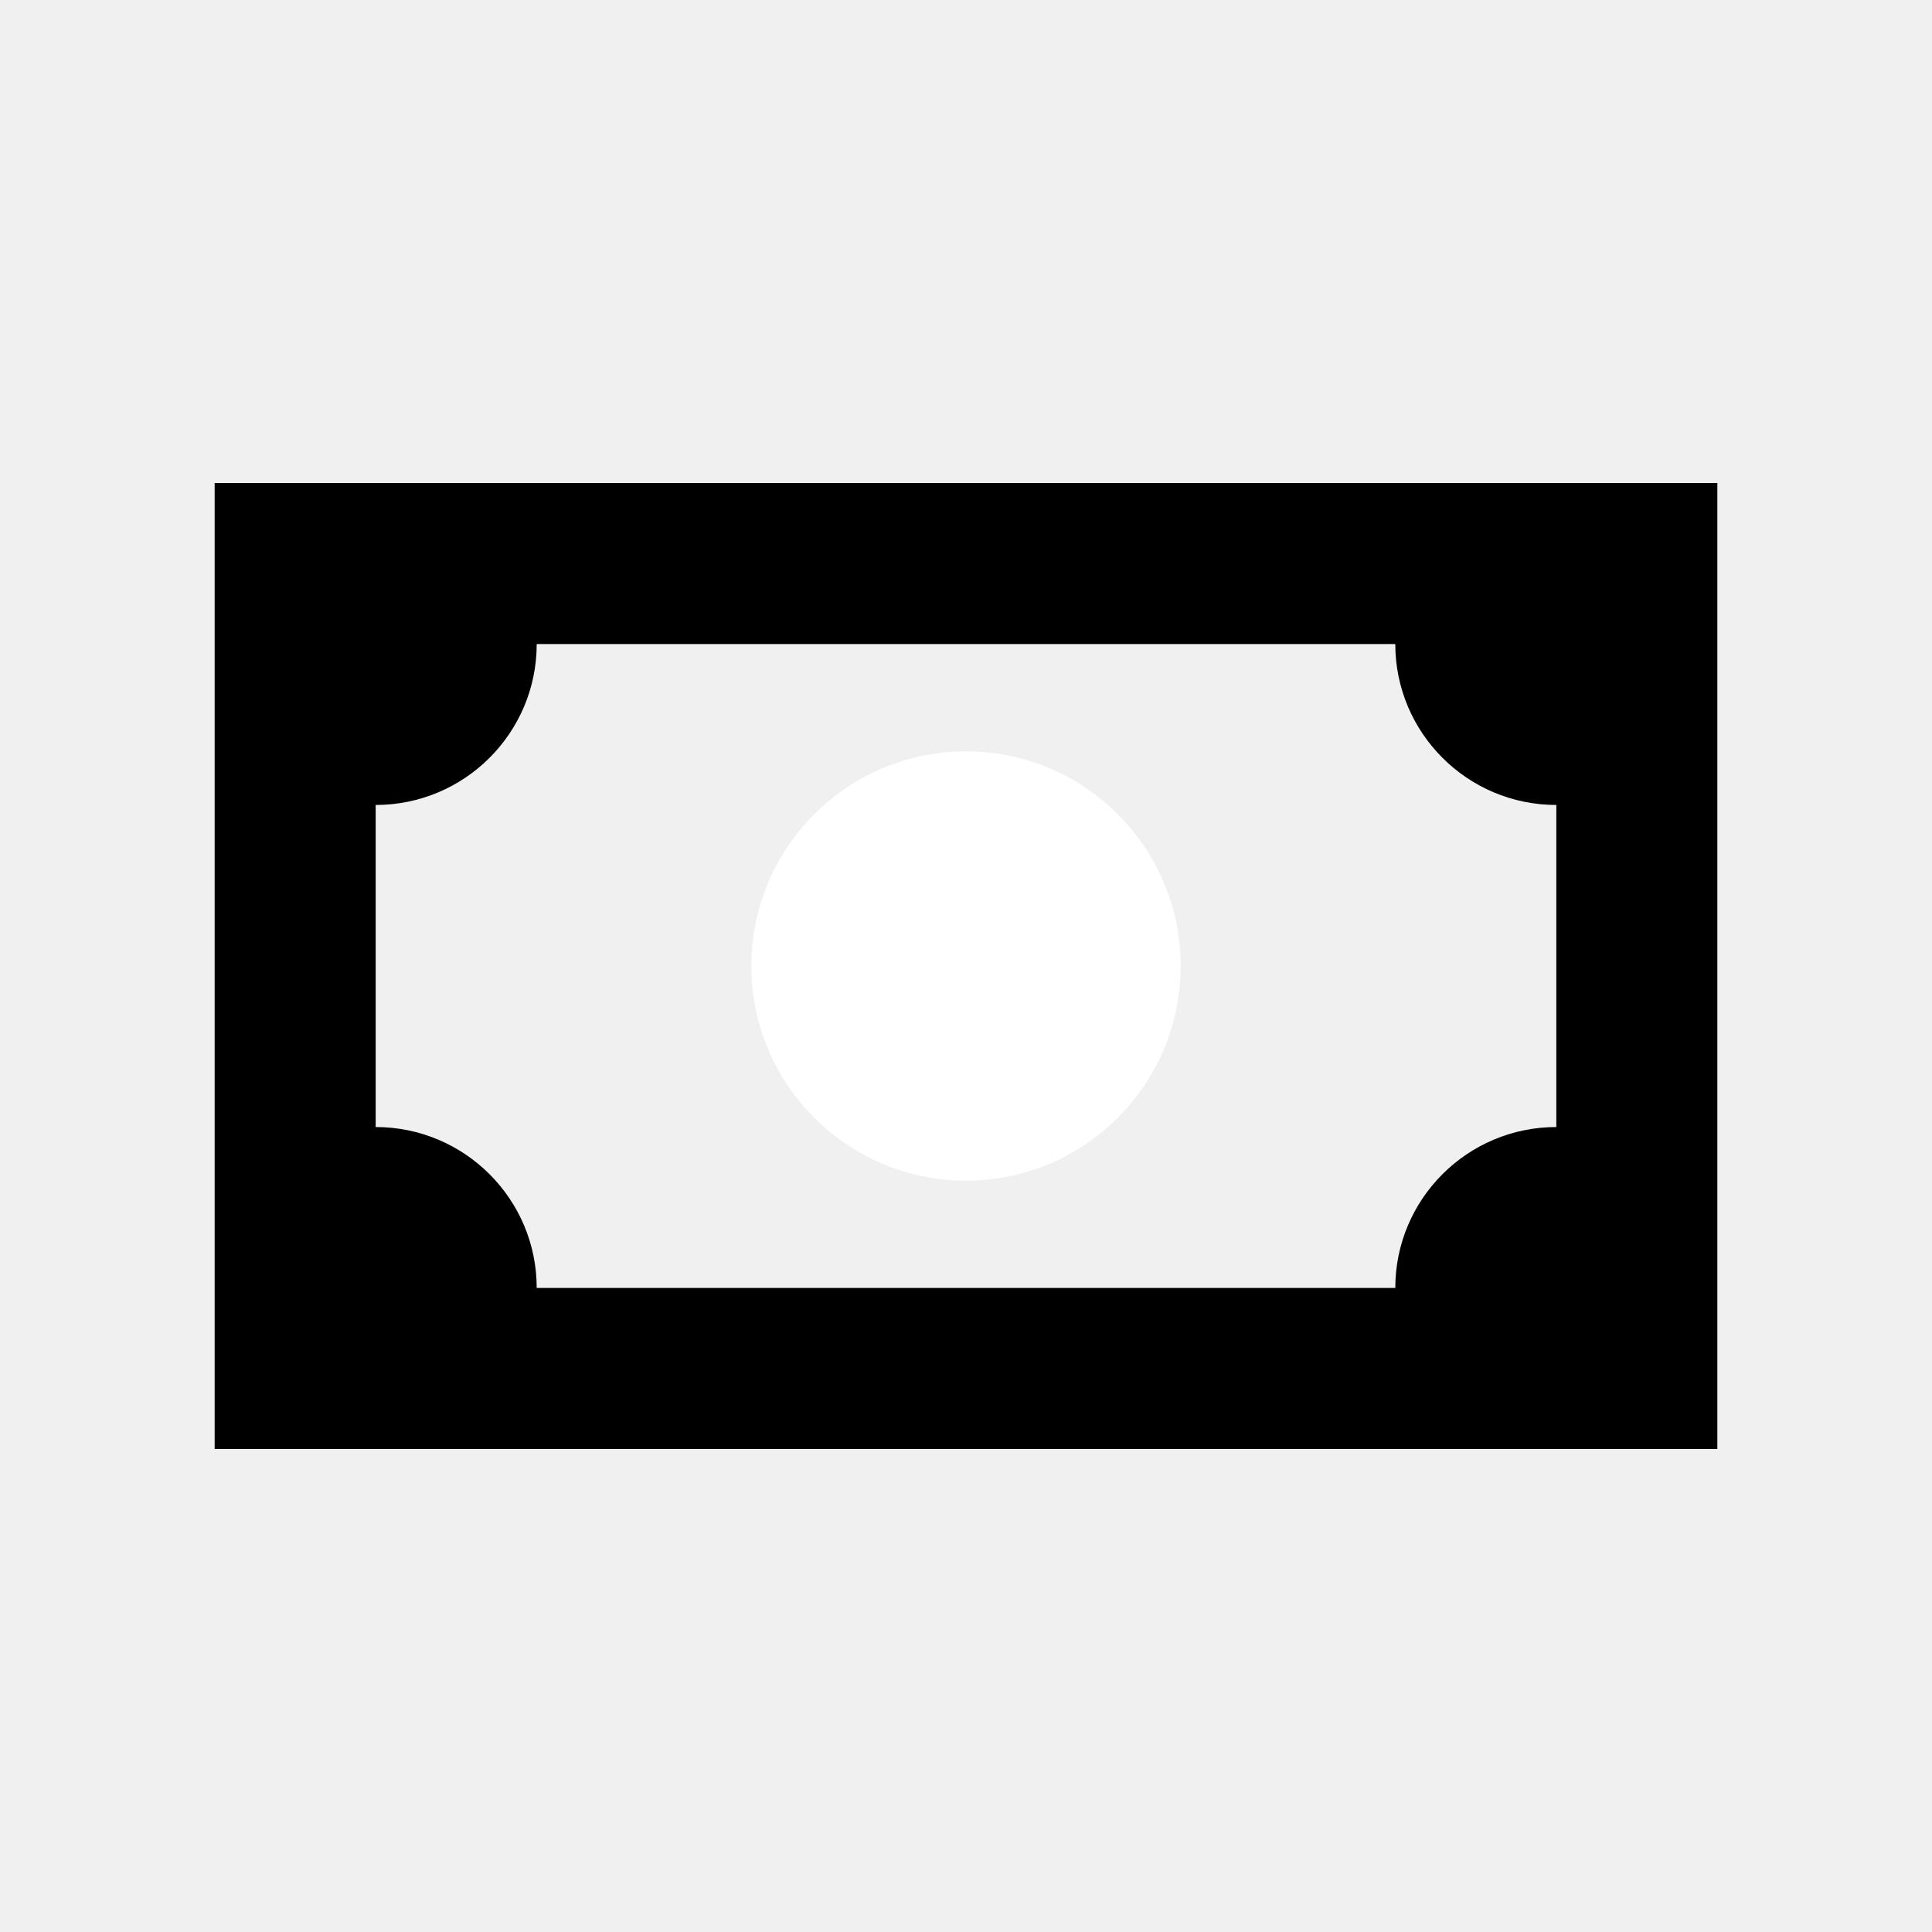
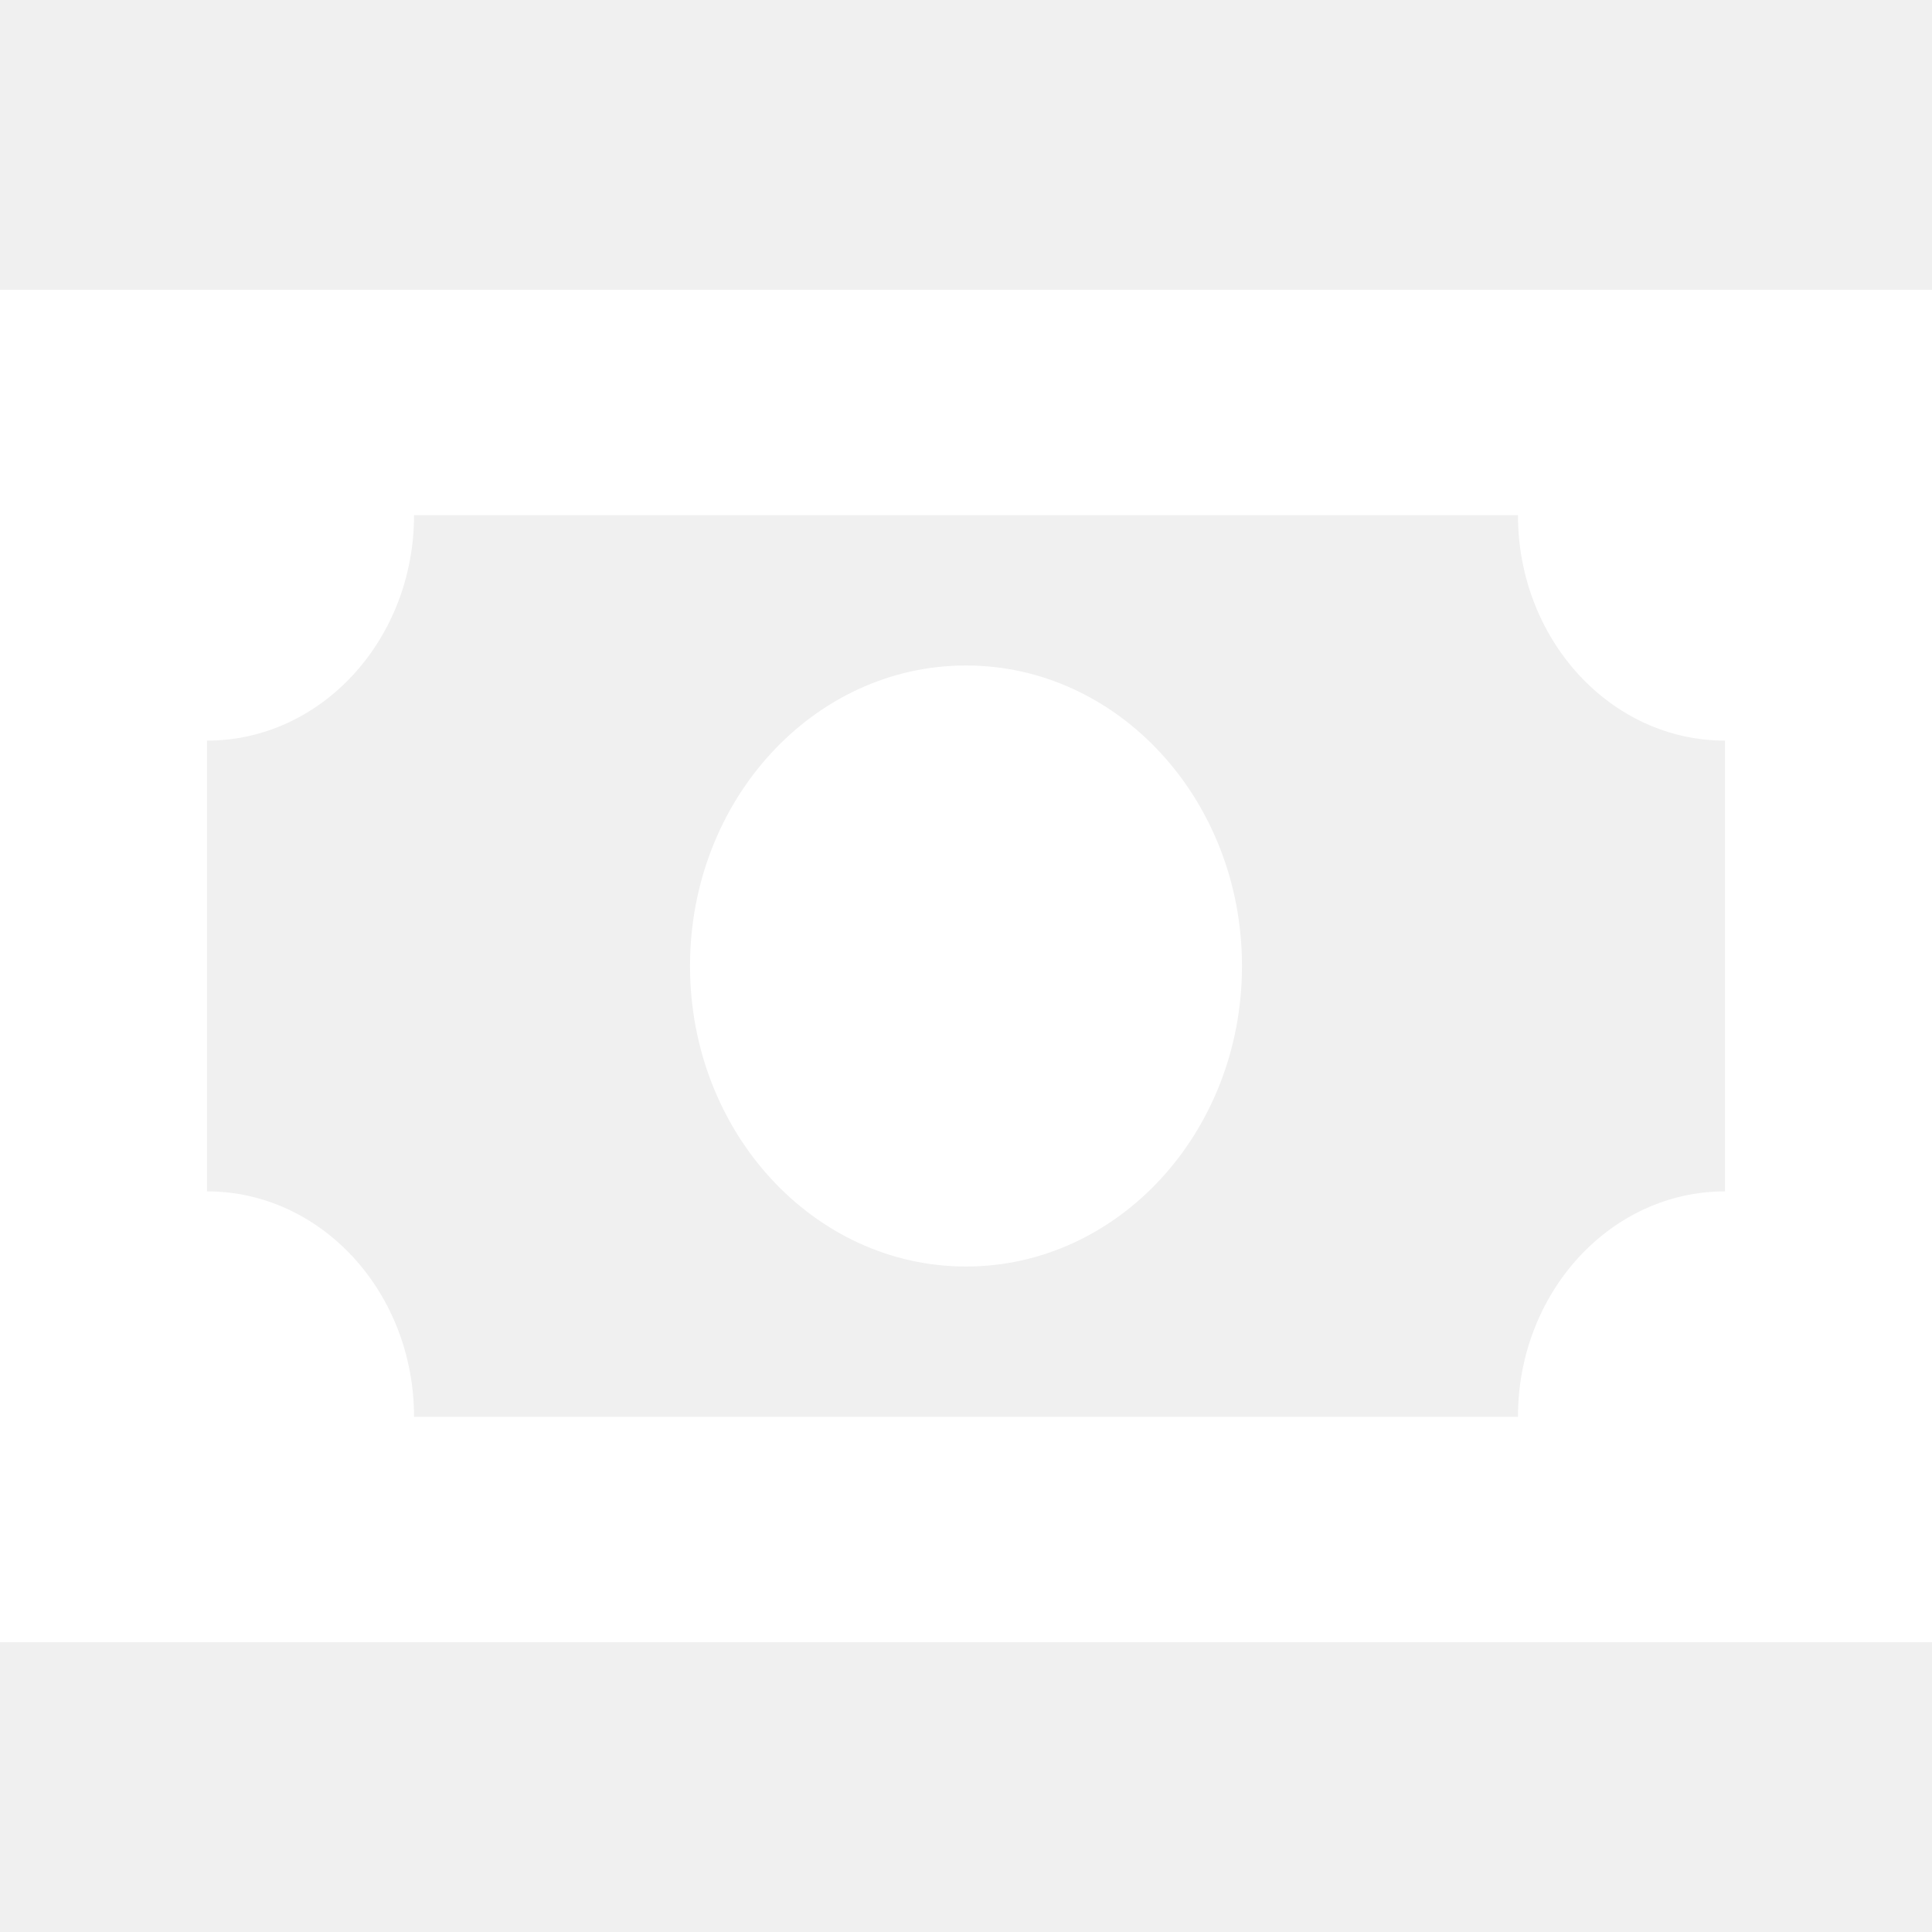
<svg xmlns="http://www.w3.org/2000/svg" width="20" height="20" viewBox="0 0 20 20" fill="none">
-   <path d="M10 12.222C11.227 12.222 12.222 11.227 12.222 10C12.222 8.773 11.227 7.778 10 7.778C8.773 7.778 7.778 8.773 7.778 10C7.778 11.227 8.773 12.222 10 12.222Z" fill="#ffffff" />
-   <path fill-rule="evenodd" clip-rule="evenodd" d="M2.222 15H17.778V5H2.222V15ZM5.556 6.667H14.444C14.444 7.587 15.191 8.333 16.111 8.333V11.667C15.191 11.667 14.444 12.413 14.444 13.333H5.556C5.556 12.413 4.809 11.667 3.889 11.667V8.333C4.809 8.333 5.556 7.587 5.556 6.667Z" fill="black" />
+   <path d="M10 13.111C11.578 13.111 12.857 11.718 12.857 10C12.857 8.282 11.578 6.889 10 6.889C8.422 6.889 7.143 8.282 7.143 10C7.143 11.718 8.422 13.111 10 13.111Z" fill="white" />
+   <path fill-rule="evenodd" clip-rule="evenodd" d="M0 17H20V3H0V17ZM4.286 5.333H15.714C15.714 6.622 16.674 7.667 17.857 7.667V12.333C16.674 12.333 15.714 13.378 15.714 14.667H4.286C4.286 13.378 3.326 12.333 2.143 12.333V7.667C3.326 7.667 4.286 6.622 4.286 5.333Z" fill="white" />
</svg>
